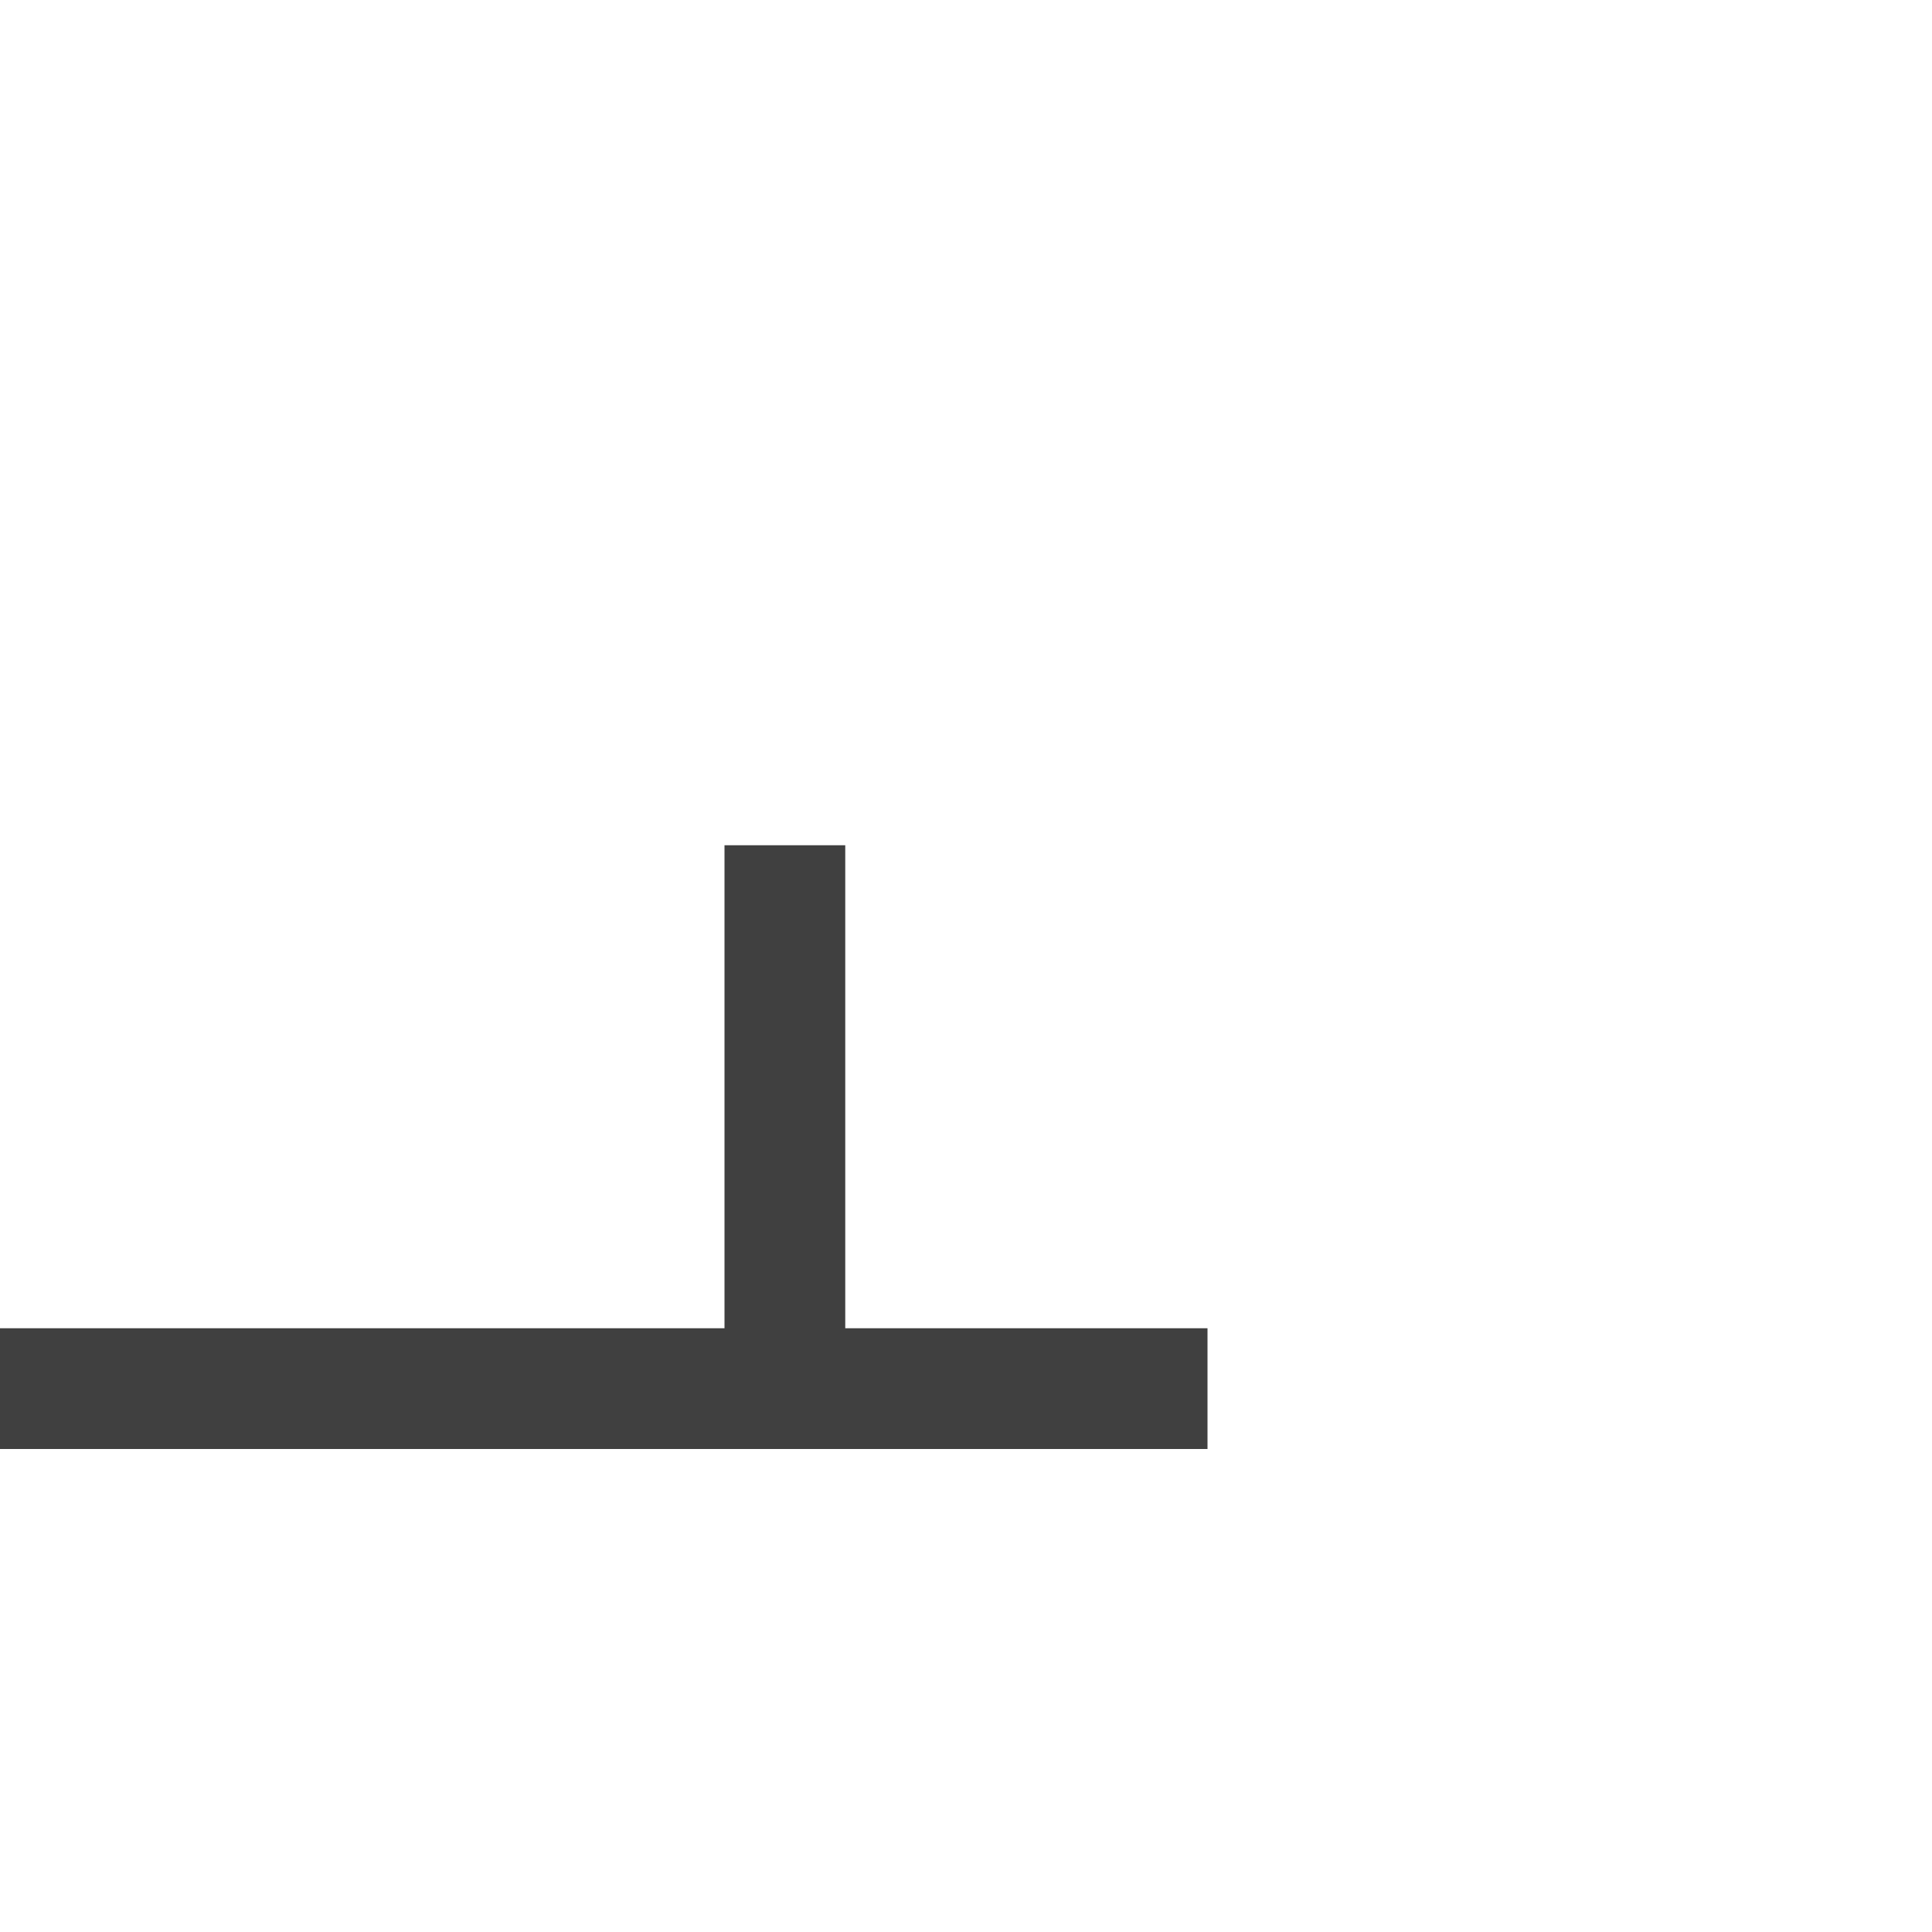
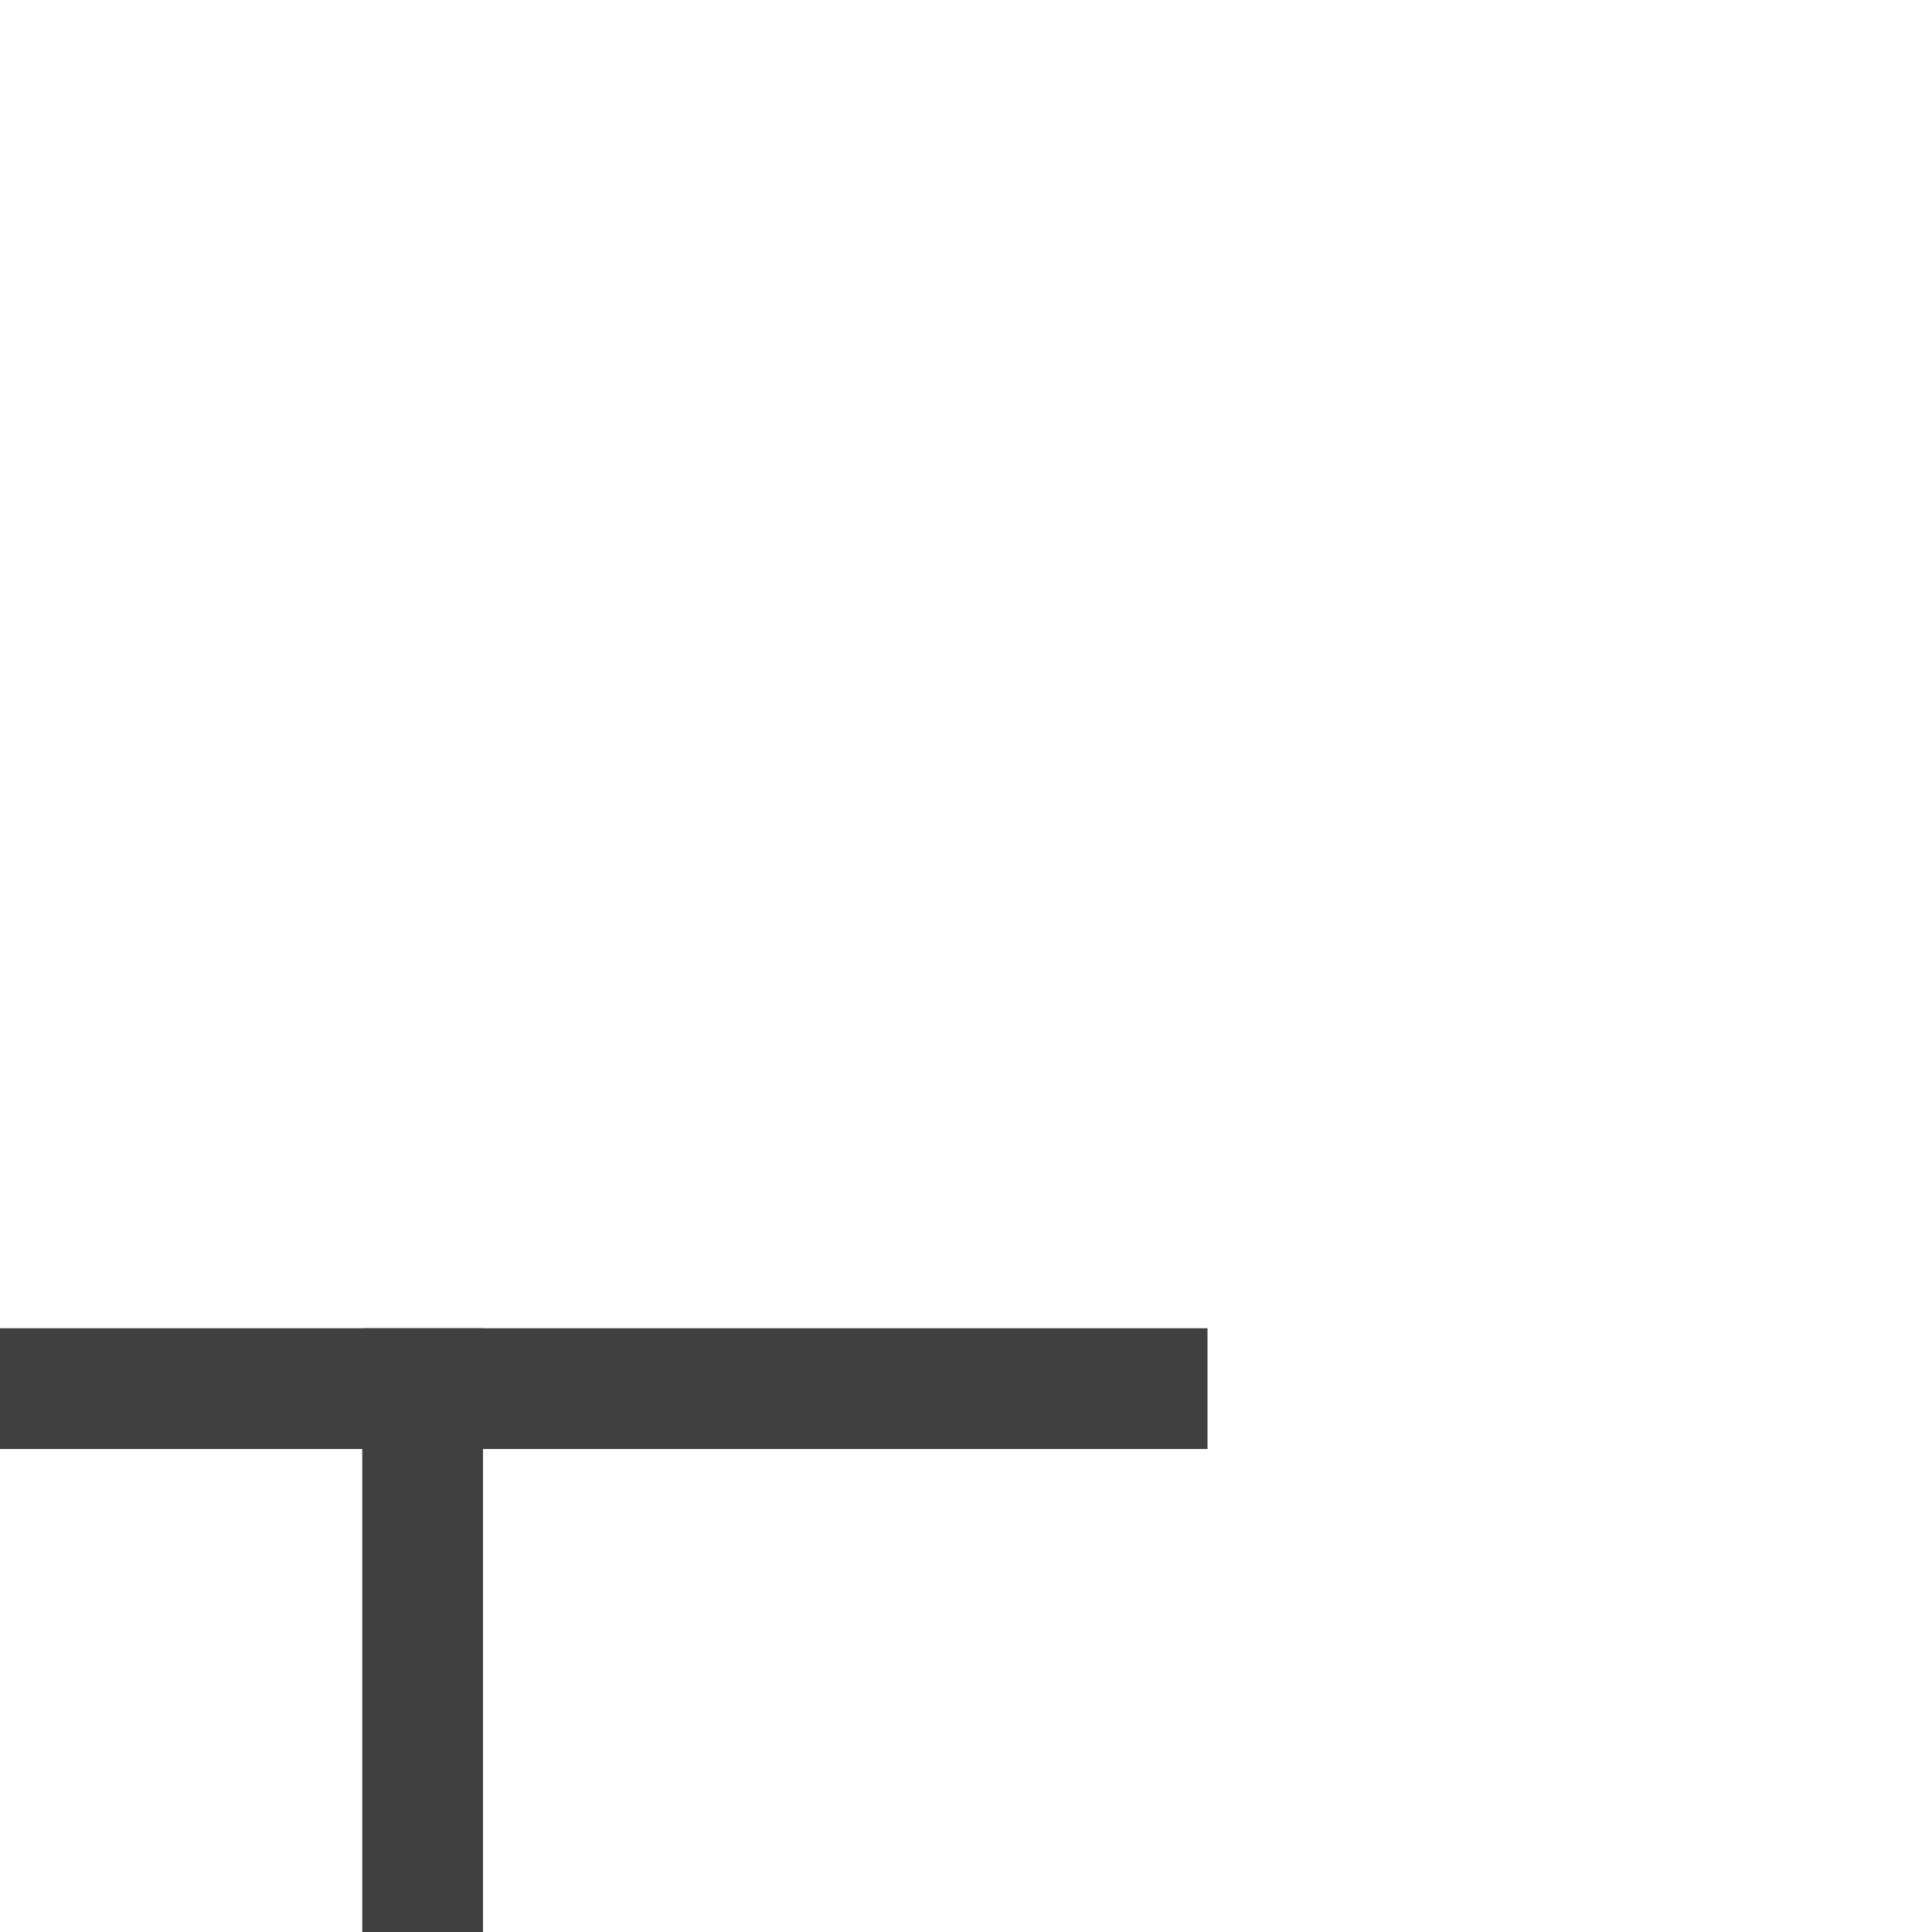
<svg xmlns="http://www.w3.org/2000/svg" width="16" height="16" viewBox="0 0 16 16" version="1.1" id="svg8">
  <defs id="defs2" />
-   <rect style="opacity:0.57;fill:none;fill-opacity:1;fill-rule:nonzero;stroke:none;stroke-width:0.5;stroke-linecap:round;stroke-linejoin:round;stroke-miterlimit:4;stroke-dasharray:none;stroke-opacity:1;paint-order:normal" id="rect3600" width="10" height="10" x="0" y="7" />
-   <path id="path5748" d="M 6.5,12 V 7" style="fill:none;fill-rule:evenodd;stroke:#404040;stroke-width:1;stroke-linecap:butt;stroke-linejoin:miter;stroke-miterlimit:4;stroke-dasharray:none;stroke-opacity:1" />
-   <path style="fill:none;fill-rule:evenodd;stroke:#404040;stroke-width:1;stroke-linecap:butt;stroke-linejoin:miter;stroke-miterlimit:4;stroke-dasharray:none;stroke-opacity:1" d="M 10,11.5 H 0" id="path5756" />
+   <rect style="opacity:0.57;fill:none;fill-opacity:1;fill-rule:nonzero;stroke:none;stroke-width:0.5;stroke-linecap:round;stroke-linejoin:round;stroke-miterlimit:4;stroke-dasharray:none;stroke-opacity:1;paint-order:normal" id="rect3600" width="10" height="10" x="-10" y="-16" transform="scale(-1)" />
+   <path id="path5748" d="M 3.5,11 V 16" style="fill:none;fill-rule:evenodd;stroke:#404040;stroke-width:1;stroke-linecap:butt;stroke-linejoin:miter;stroke-miterlimit:4;stroke-dasharray:none;stroke-opacity:1" />
+   <path style="fill:none;fill-rule:evenodd;stroke:#404040;stroke-width:1;stroke-linecap:butt;stroke-linejoin:miter;stroke-miterlimit:4;stroke-dasharray:none;stroke-opacity:1" d="M 0,11.5 H 10" id="path5756" />
</svg>
